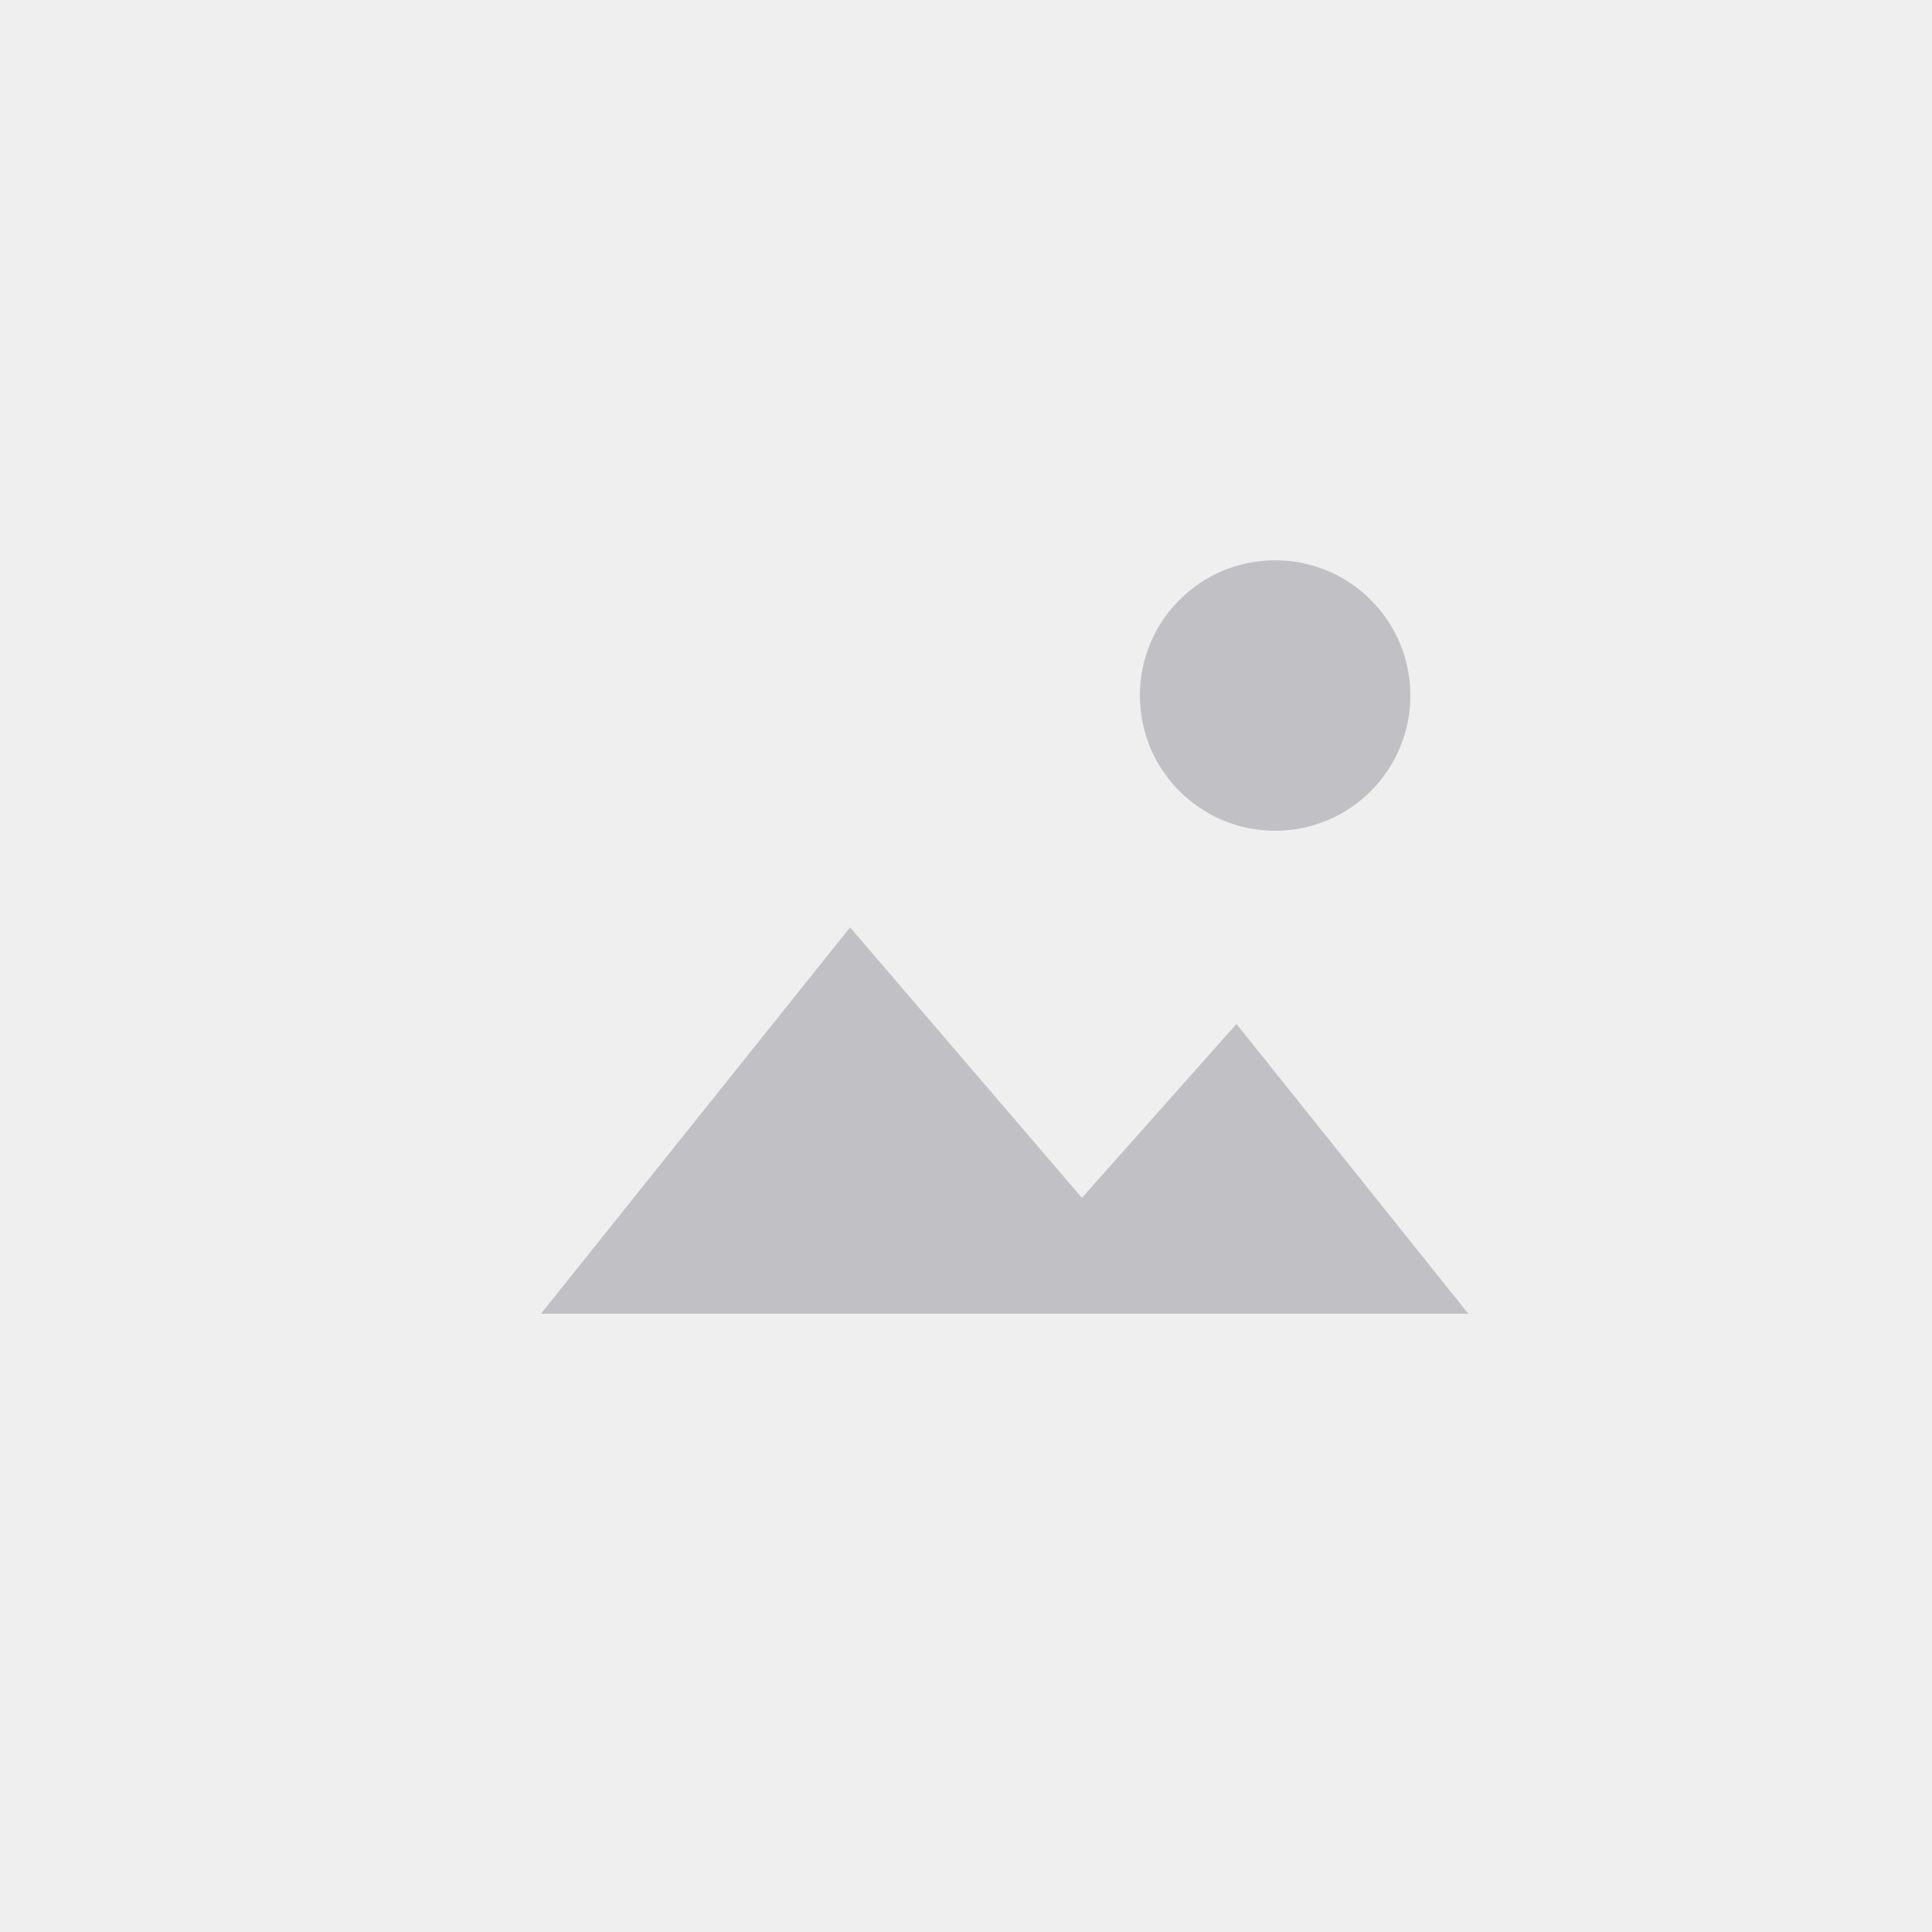
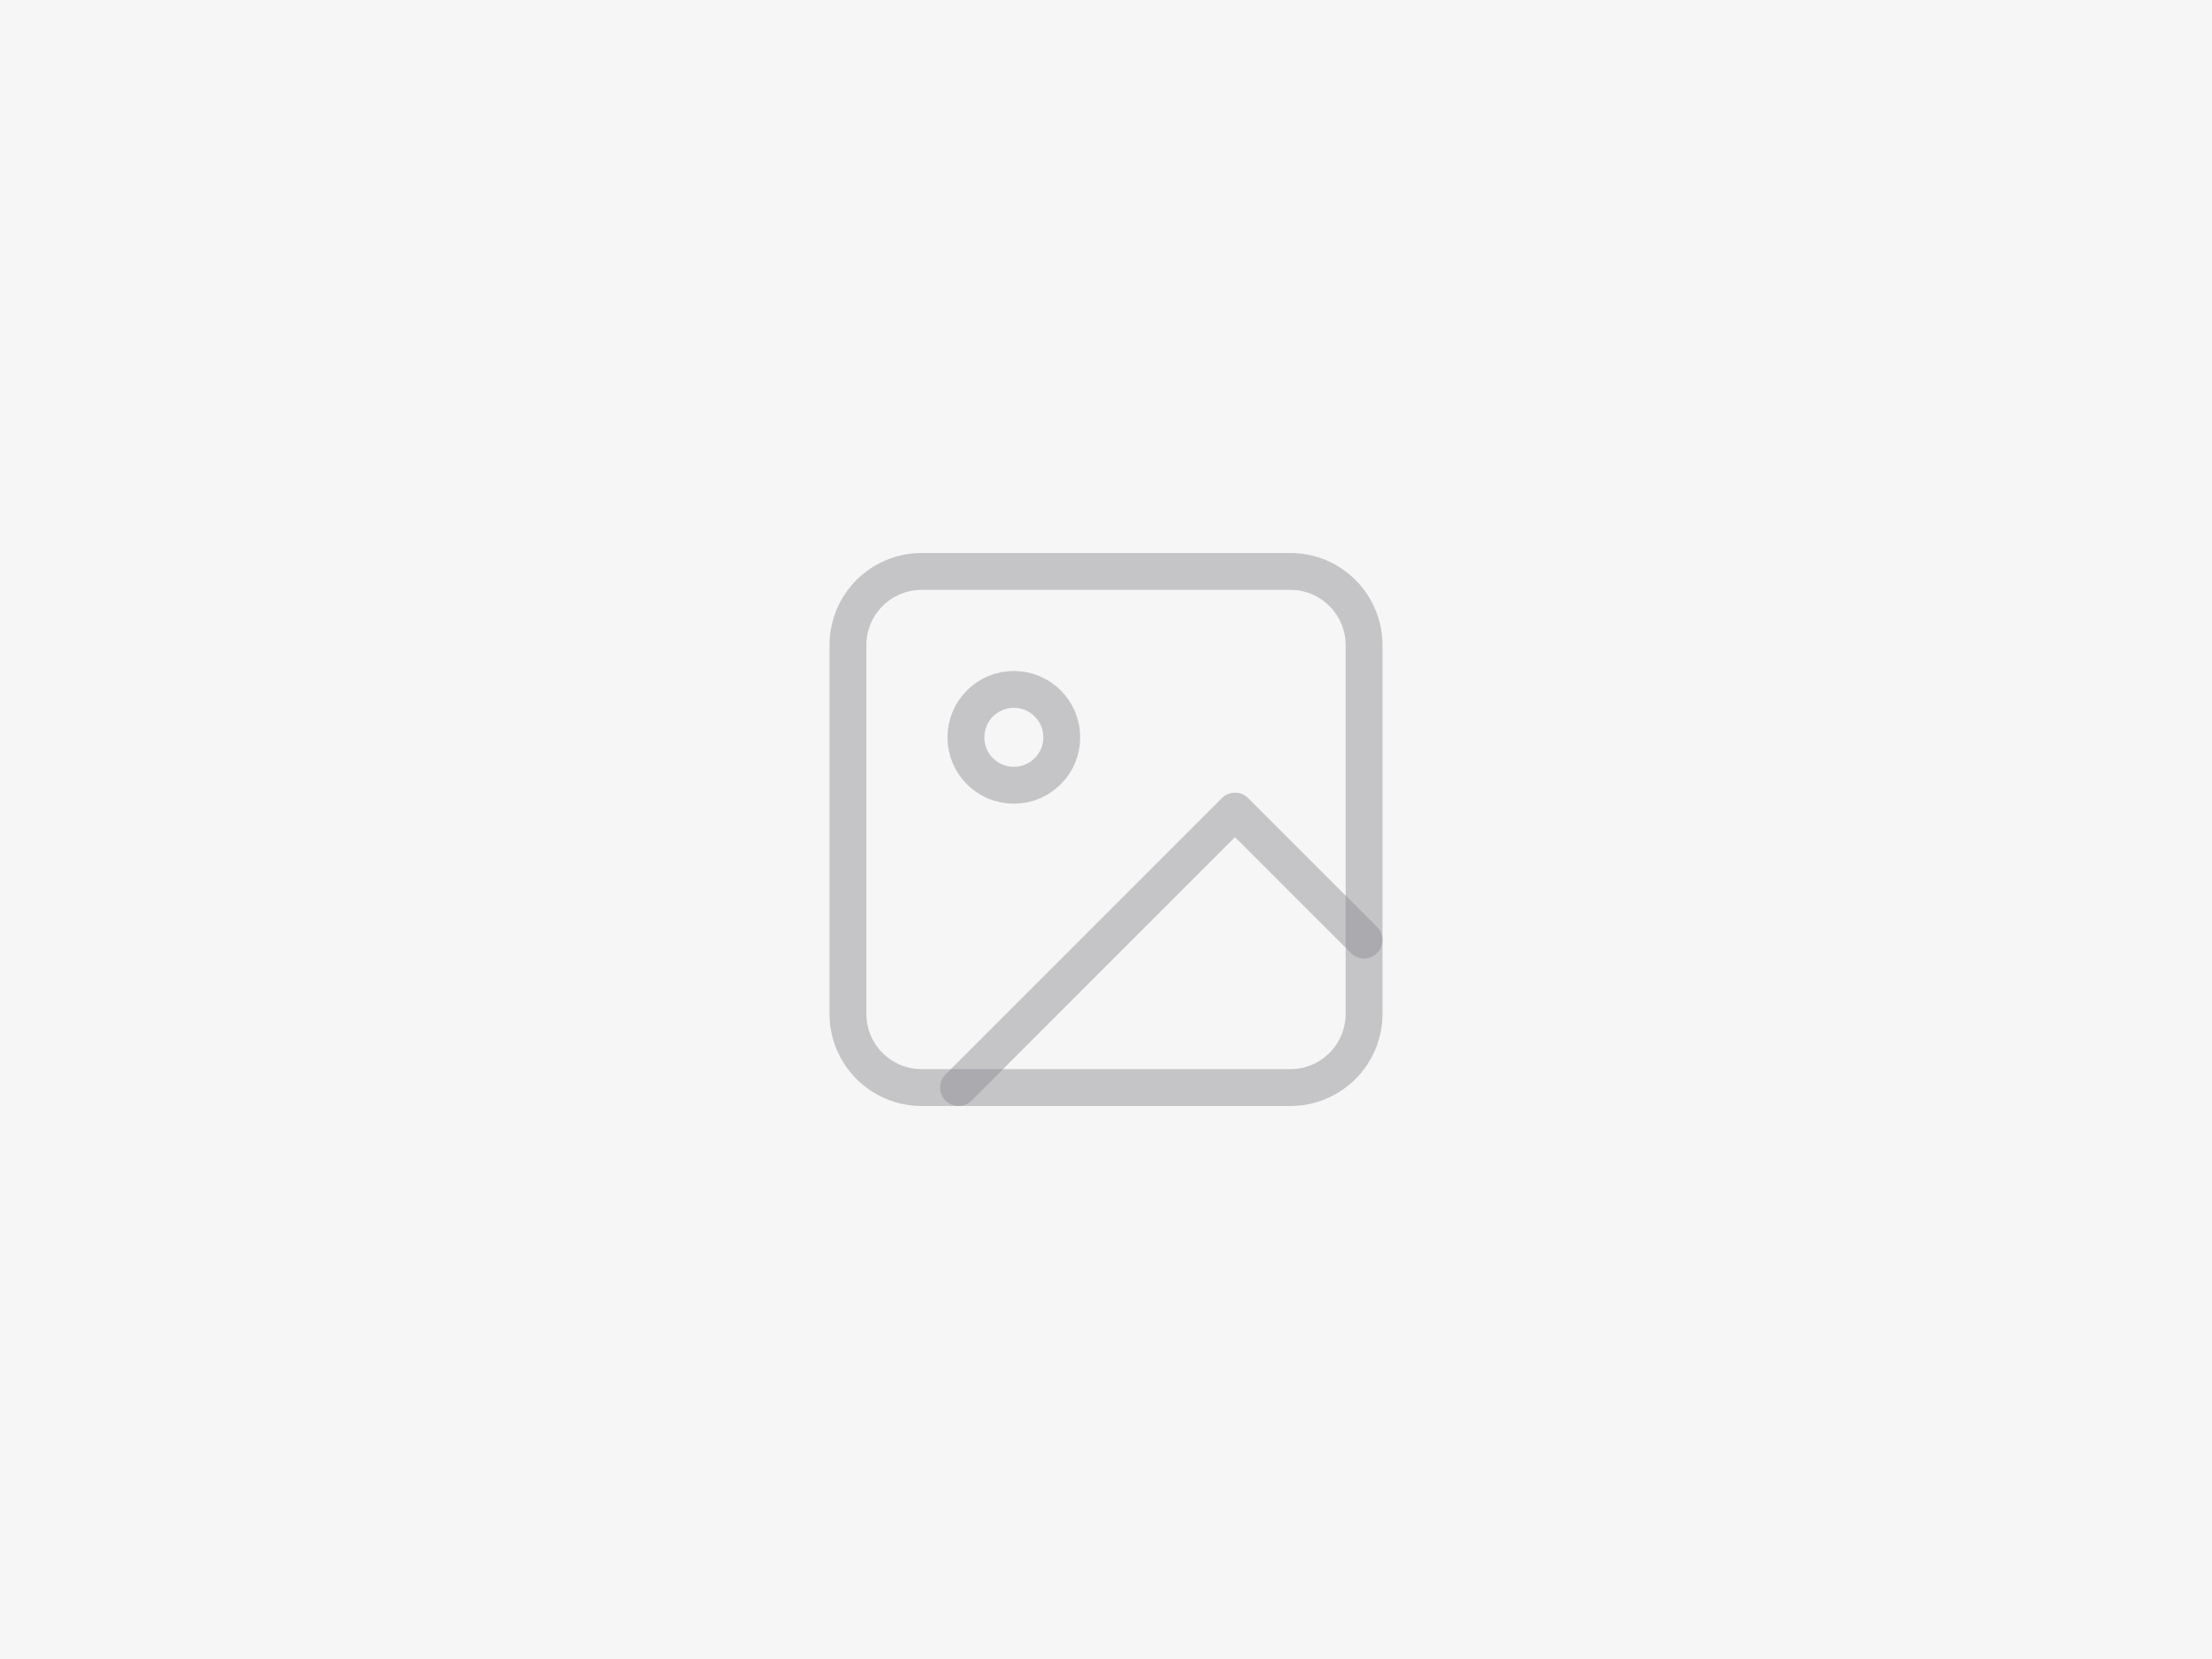
- <svg xmlns="http://www.w3.org/2000/svg" viewBox="0 0 100 100">
-   <rect width="100" height="100" fill="#8a8a92" fill-opacity=".14" />
-   <path d="M28 68l16-20 12 14 8-9 12 15z" fill="#8a8a92" fill-opacity=".45" />
-   <circle cx="66" cy="36" r="7" fill="#8a8a92" fill-opacity=".45" />
+ <svg xmlns="http://www.w3.org/2000/svg" viewBox="0 0 120 90">
+   <rect width="120" height="90" fill="#8a8a92" fill-opacity=".08" />
+   <g fill="none" stroke="#8a8a92" stroke-opacity=".45" stroke-width="2" stroke-linecap="round" stroke-linejoin="round">
+     <rect x="46" y="31" width="28" height="28" rx="4" />
+     <circle cx="55" cy="40" r="2.6" />
+     <path d="m74 51-7-7-15 15" />
+   </g>
</svg>
